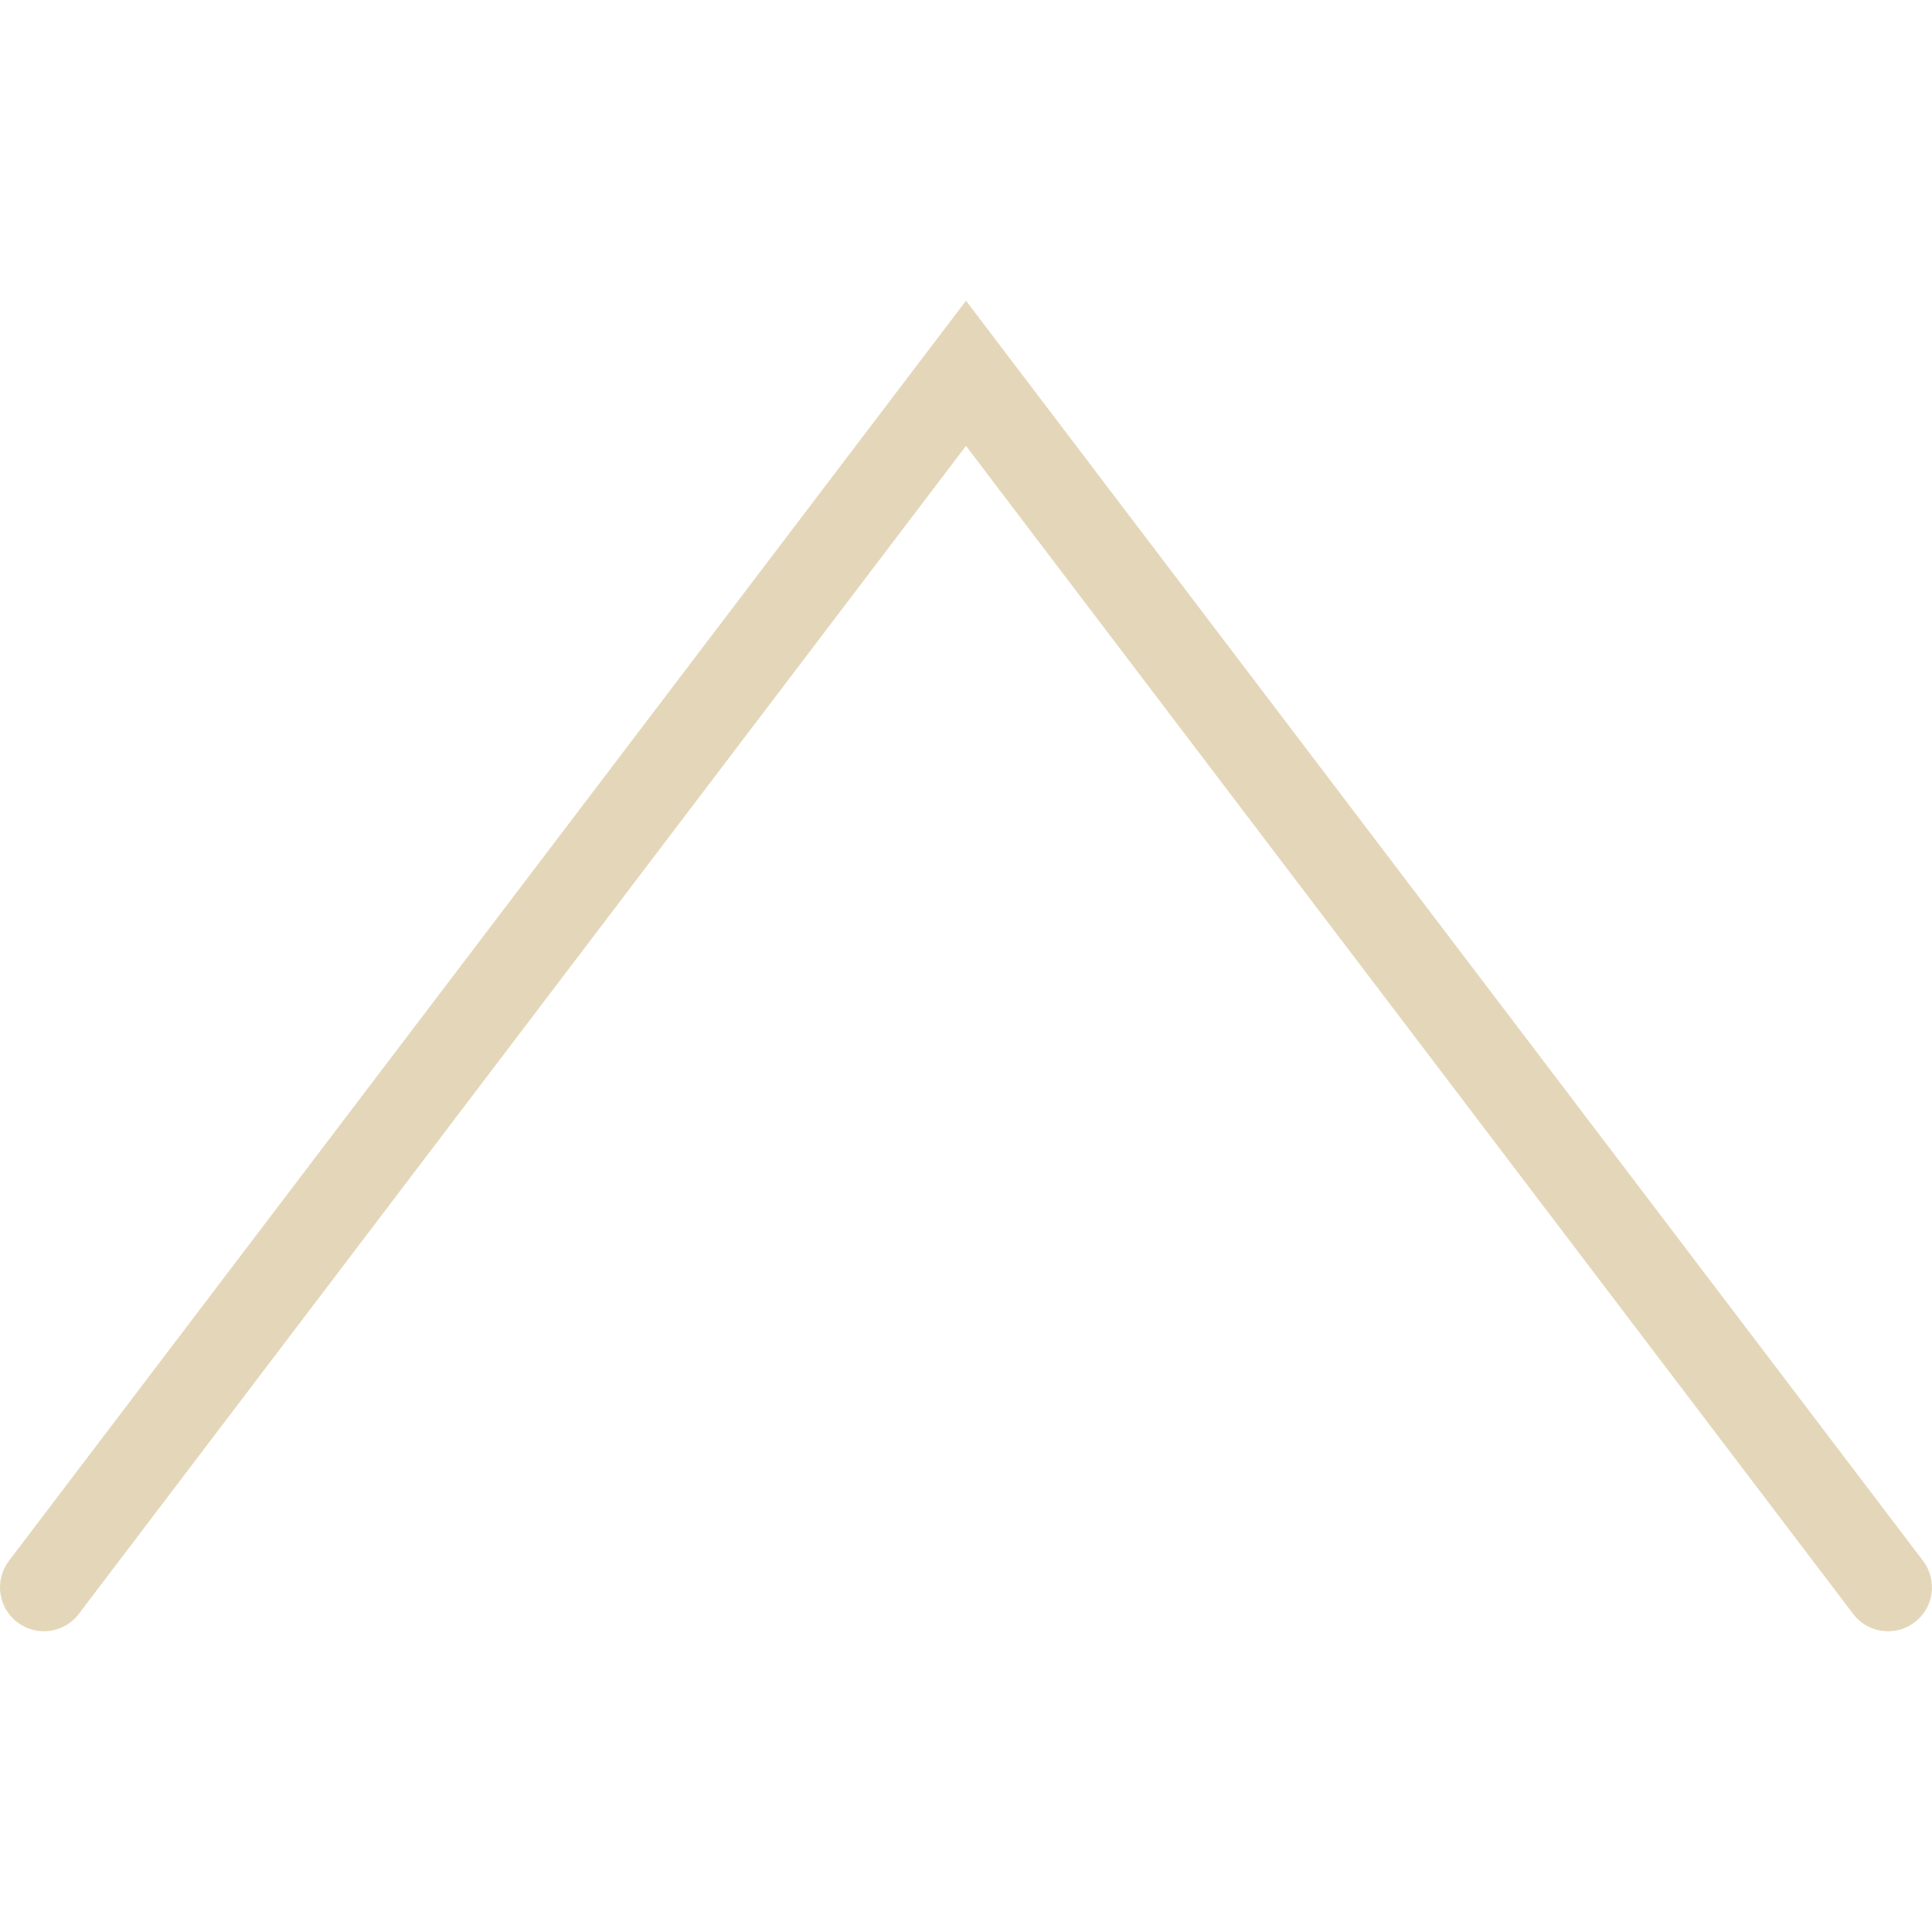
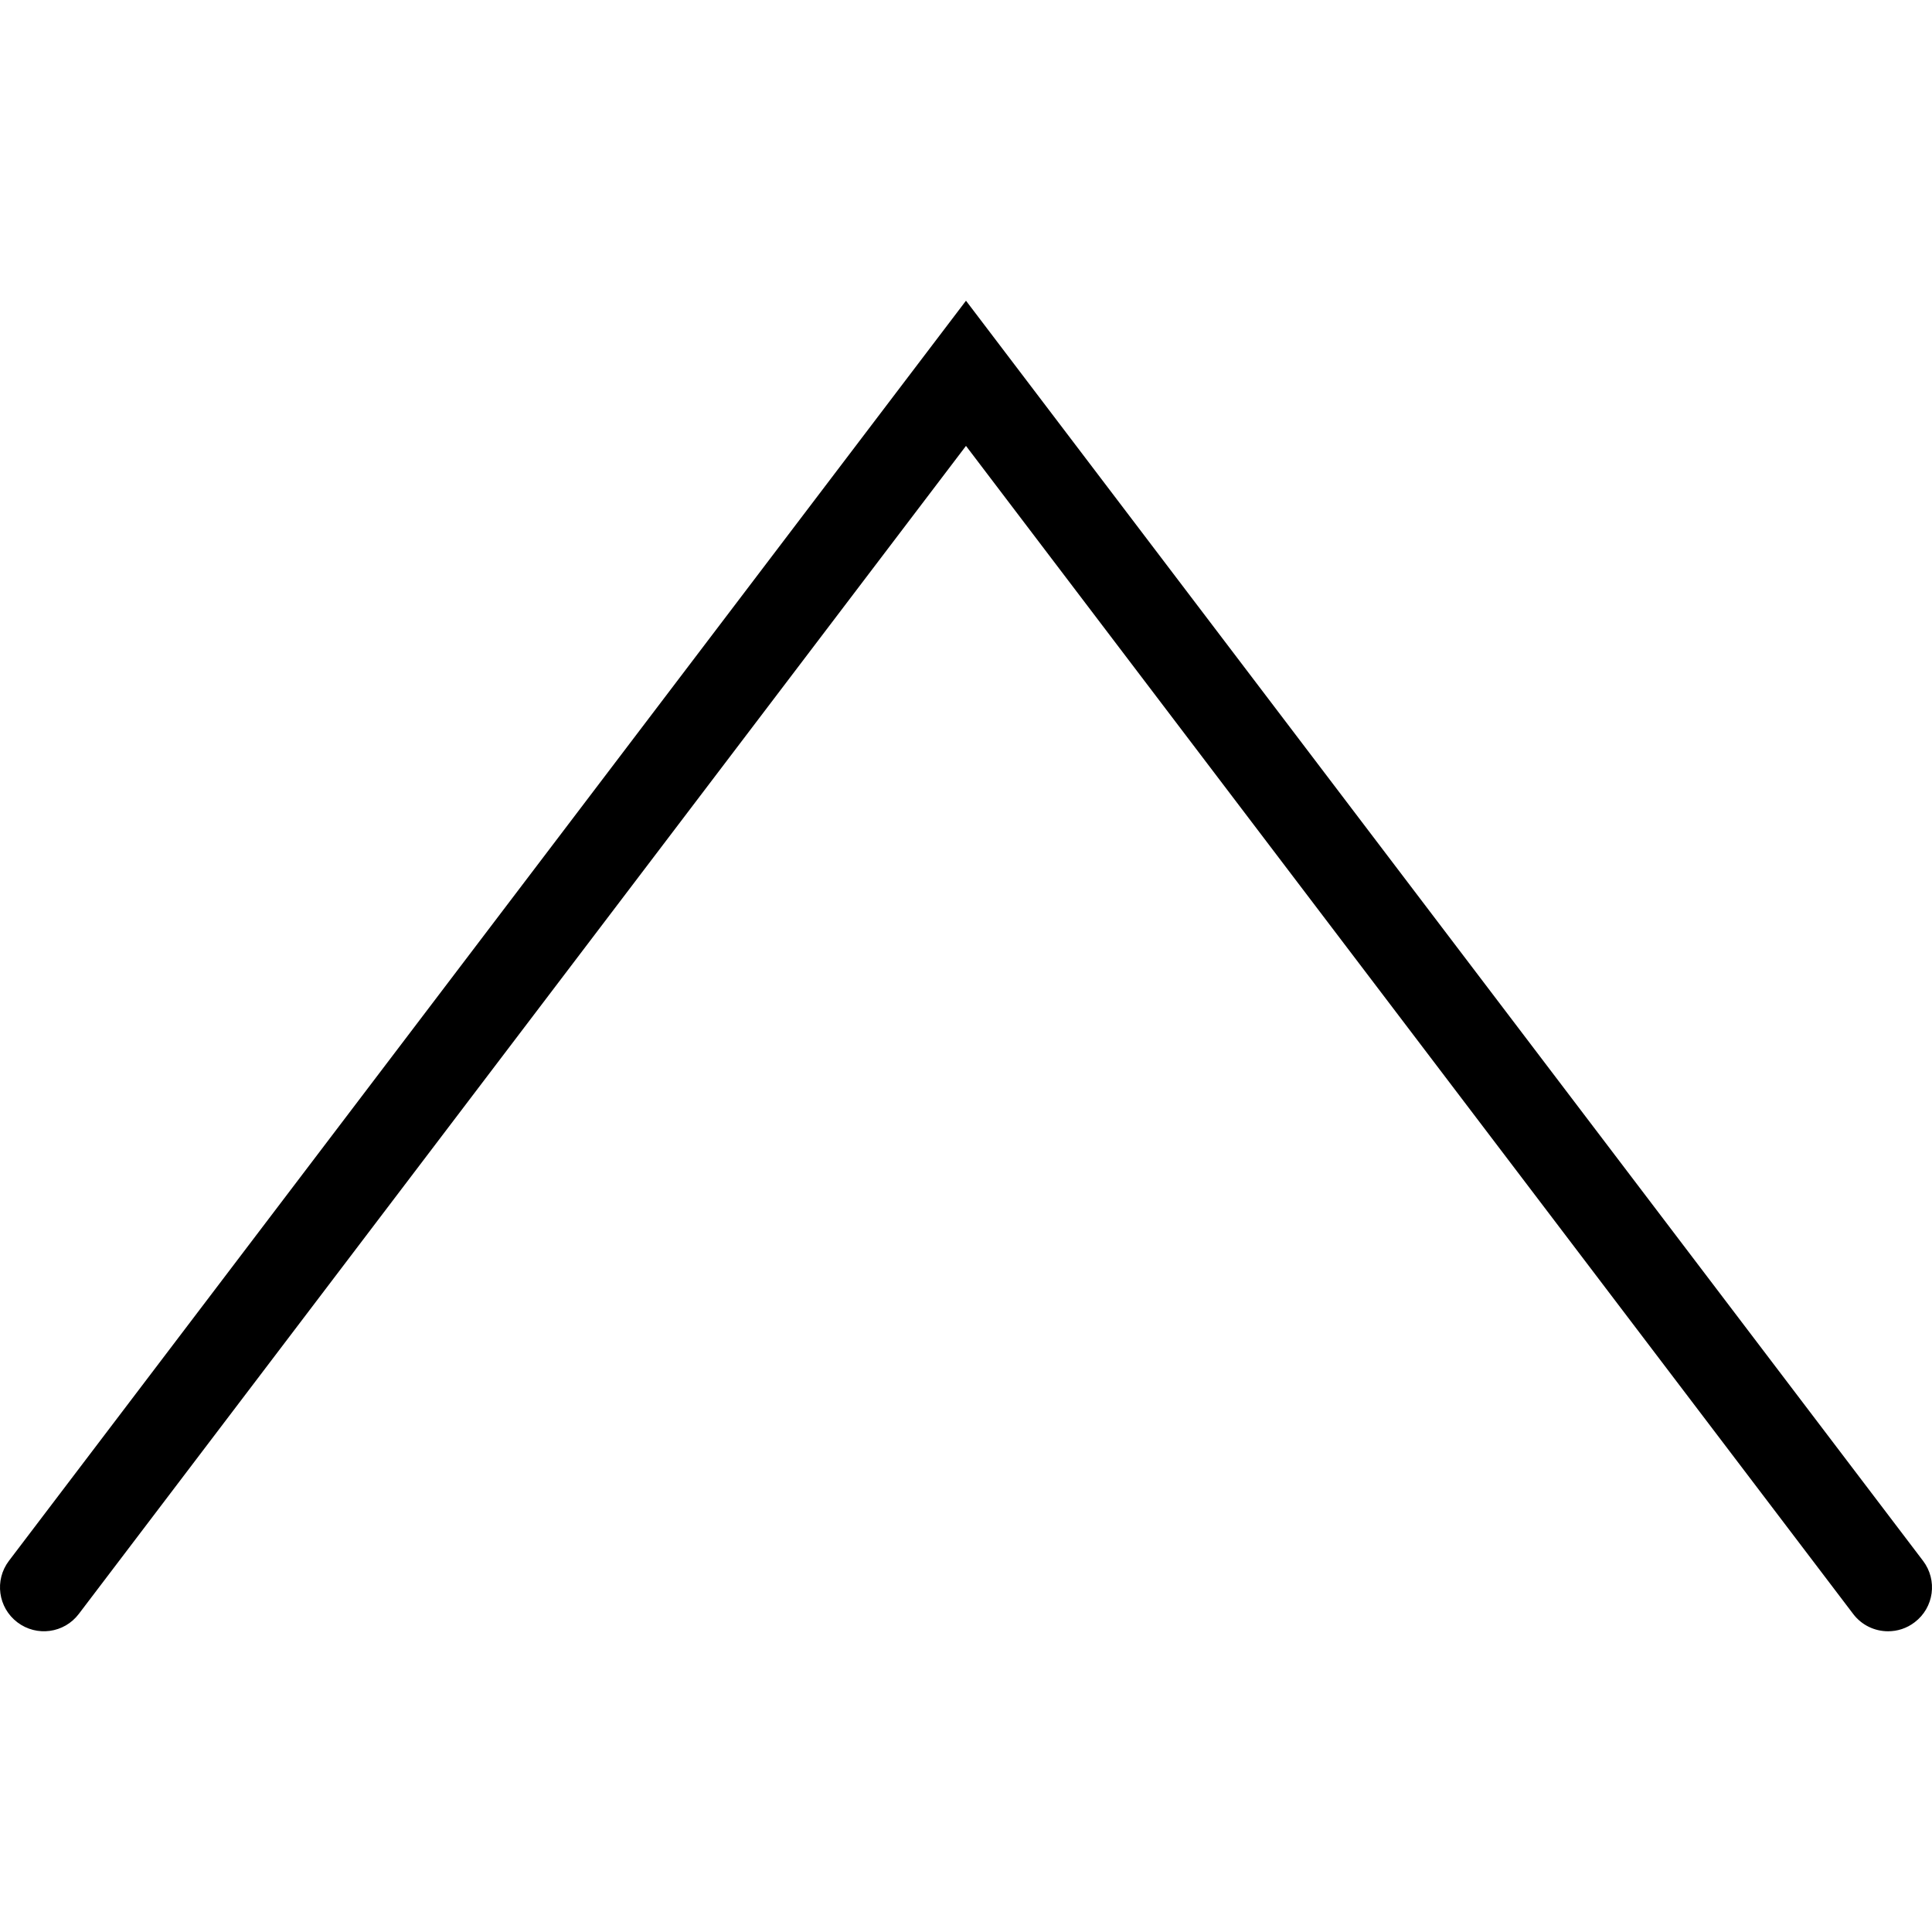
- <svg xmlns="http://www.w3.org/2000/svg" height="800px" fill="rgb(228 215 185)" width="800px" version="1.1" id="Capa_1" viewBox="0 0 131.27 131.27" xml:space="preserve">
+ <svg xmlns="http://www.w3.org/2000/svg" height="800px" fill="000" width="800px" version="1.1" id="Capa_1" viewBox="0 0 131.27 131.27" xml:space="preserve">
  <g>
    <g>
      <path d="M128.286,110.837c-0.901,0-1.79-0.406-2.375-1.181L65.634,30.296L5.357,109.655    c-0.996,1.319-2.864,1.569-4.177,0.573s-1.569-2.864-0.573-4.177l65.027-85.619l65.027,85.619c0.996,1.313,0.746,3.18-0.573,4.177    C129.551,110.64,128.919,110.837,128.286,110.837z" />
    </g>
  </g>
</svg>
